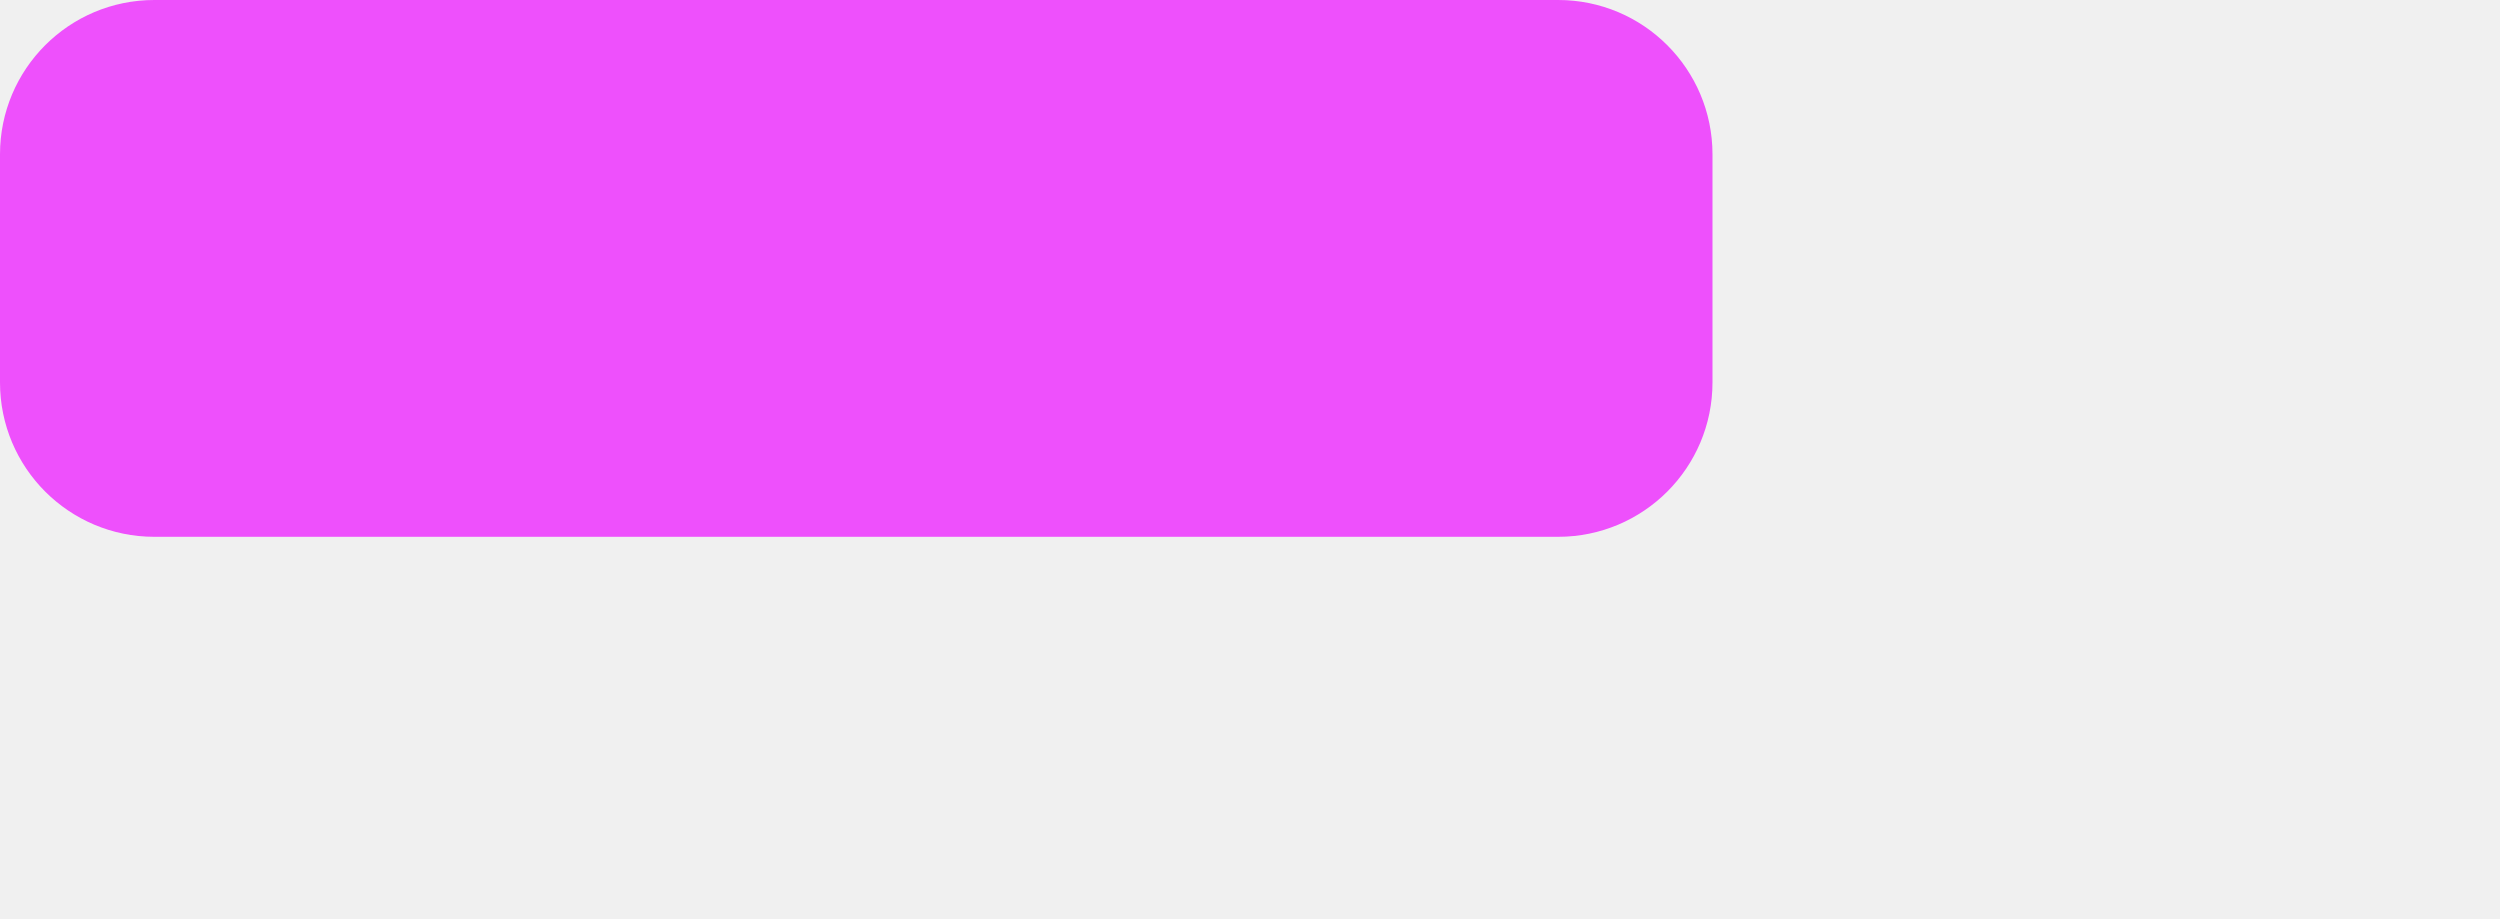
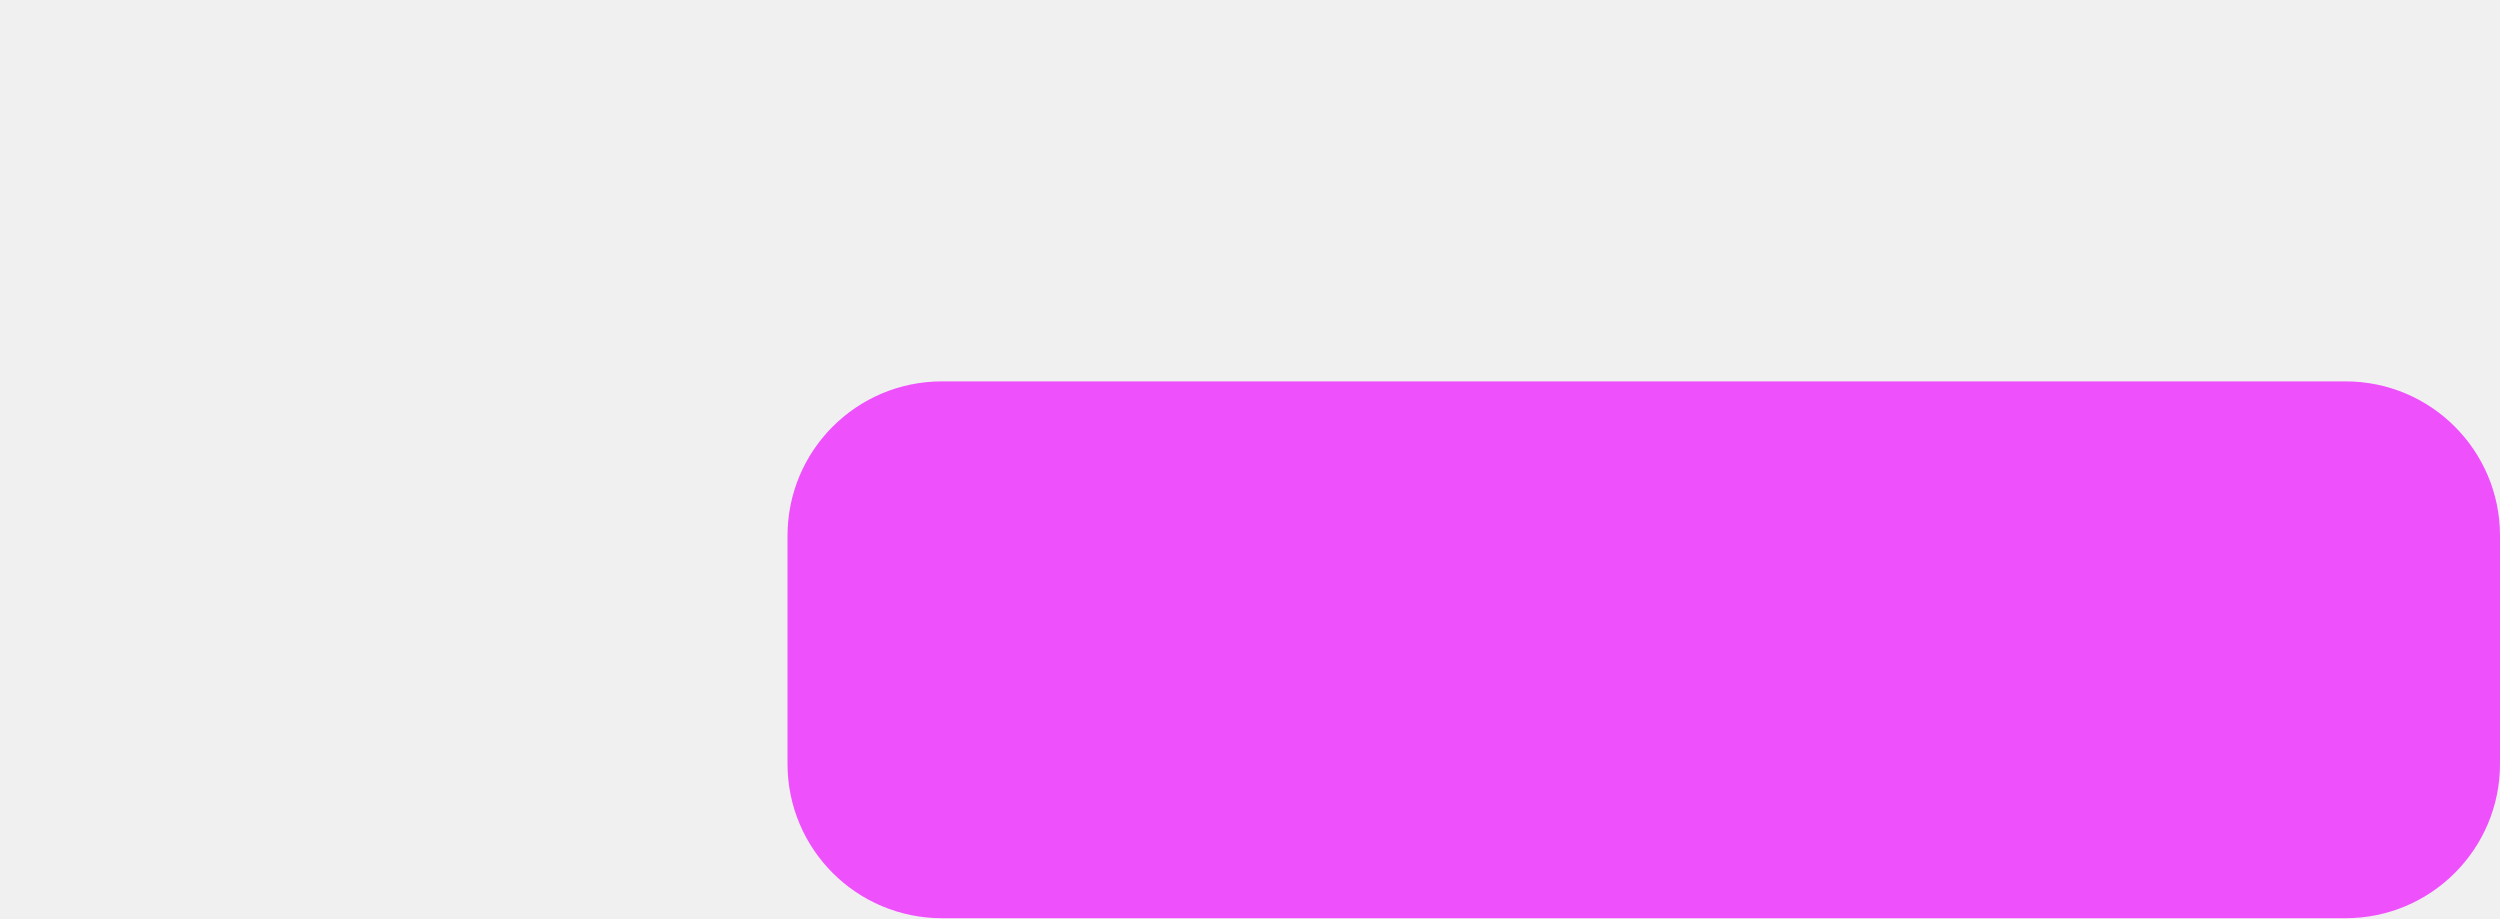
<svg xmlns="http://www.w3.org/2000/svg" id="Layer_1" data-name="Layer 1" width="171.15" height="62.86" viewBox="0 0 171.15 62.86" version="1.1">
  <defs id="defs6009">
    <style id="style6007">
      .cls-1 {
        fill: #f2f2f2;
      }

      .cls-2 {
        fill: #e5e5e5;
      }

      .cls-3 {
        fill: #fff;
      }
    </style>
  </defs>
  <g id="LB_Pressed" data-name="LB Pressed" style="display:none">
    <path class="cls-1" d="M 134.22,0.76 C 92,-4.86 38.28,22.22 20,32.13 19.73,32.3 19.44,32.45 19.17,32.6 a 2.72,2.72 0 0 1 -0.25,0.16 c -0.18,0.09 -0.35,0.2 -0.53,0.31 a 1.57,1.57 0 0 1 -0.29,0.16 4.4,4.4 0 0 1 -0.45,0.3 l -0.29,0.18 a 3,3 0 0 1 -0.42,0.27 l -0.27,0.21 -0.4,0.27 -0.25,0.19 a 3.37,3.37 0 0 0 -0.37,0.29 1.56,1.56 0 0 0 -0.25,0.17 L 15,35.4 14.78,35.59 c -0.12,0.1 -0.23,0.18 -0.35,0.29 a 1.8,1.8 0 0 0 -0.2,0.19 2.28,2.28 0 0 0 -0.34,0.29 0.9,0.9 0 0 1 -0.18,0.16 L 13.38,36.84 13.21,37 a 2.48,2.48 0 0 1 -0.32,0.33 1.58,1.58 0 0 0 -0.12,0.15 2.73,2.73 0 0 0 -0.33,0.35 0.63,0.63 0 0 1 -0.11,0.12 c -0.11,0.12 -0.22,0.26 -0.31,0.37 l -0.1,0.1 -0.31,0.41 -0.07,0.08 a 5.15,5.15 0 0 0 -0.32,0.45 c 0,0 0,0 0,0 0,0 -0.22,0.33 -0.33,0.47 -0.11,0.14 97.69,-42 122,-34.38 15.53,4.87 27.22,15.33 32.8,18.23 l 3.42,-6.35 C 156.69,13.78 142.07,1.8 134.22,0.76 Z" id="path6011" />
    <g id="g6019" style="display:inline">
      <path class="cls-2" d="m 166.17,24 0.46,0.19 z" id="path6013" />
      <path class="cls-2" d="M 165.69,23.72 C 160.11,20.84 148.43,10.36 132.88,5.49 108.67,-2.07 11.57,39.58 10.9,39.86 5.9,47.3 8.69,55.19 0.06,62.86 H 0 C 33.16,45 99.17,24.75 118.75,28.53 c 9.12,1.76 19.9,12.09 31.08,24.76 l 15.85,-29.58 z" id="path6015" />
      <path class="cls-3" d="m 165.69,23.72 0.48,0.25 z" id="path6017" />
    </g>
    <path class="cls-3" d="m 150.55,54.1 c 0.24,0.3 0.47,0.57 0.73,0.84 l 16.38,-30.54 3.49,-6.53 c -0.34,-0.07 -0.68,-0.13 -1,-0.23 -0.32,-0.1 -0.68,-0.19 -1,-0.27 l -3.42,6.34 -15.9,29.59 0.72,0.8 v 0" id="path6021" />
  </g>
-   <rect style="fill:#ee50fc;fill-opacity:1;stroke:#ee50fc;stroke-width:2.894;stroke-dasharray:none;stroke-opacity:1" id="rect52064-2" width="114.343" height="33.856" x="1.447" y="1.447" ry="9.119" />
+   <rect style="fill:#ee50fc;fill-opacity:1;stroke:#ee50fc;stroke-width:2.894;stroke-dasharray:none;stroke-opacity:1" id="rect52064-2" width="114.343" height="33.856" x="55.36" y="27.557" ry="9.119" />
</svg>
